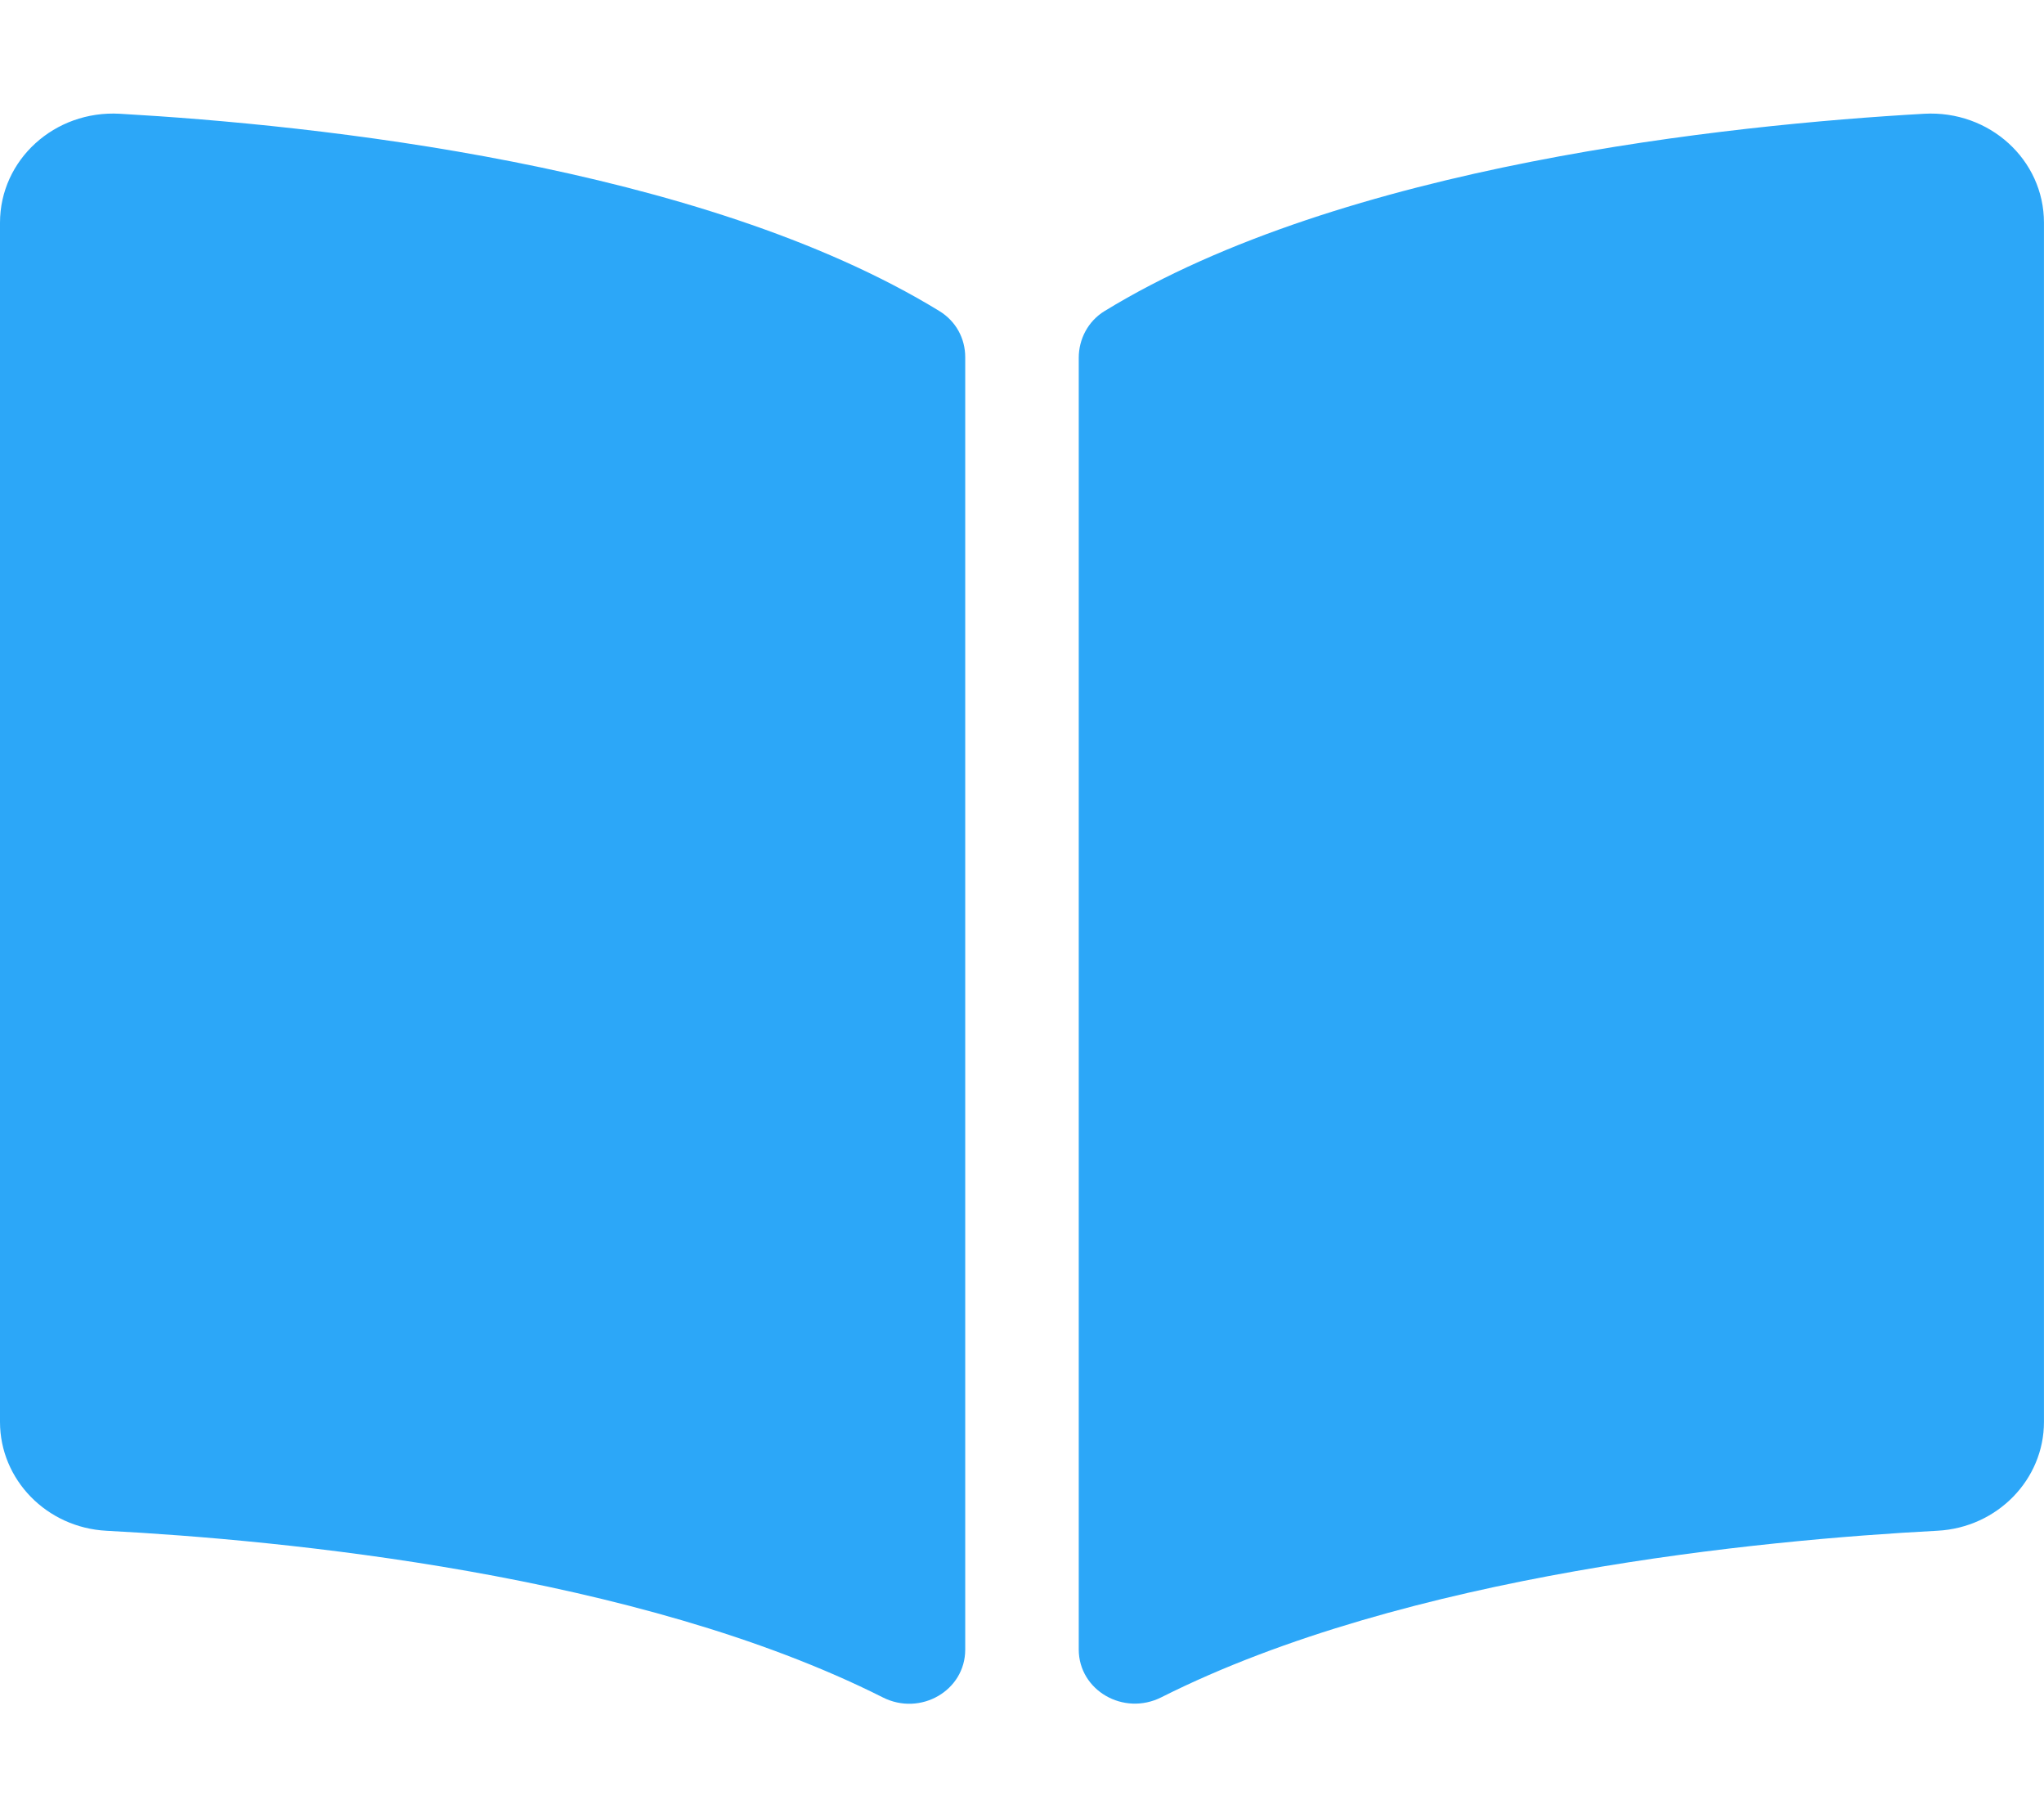
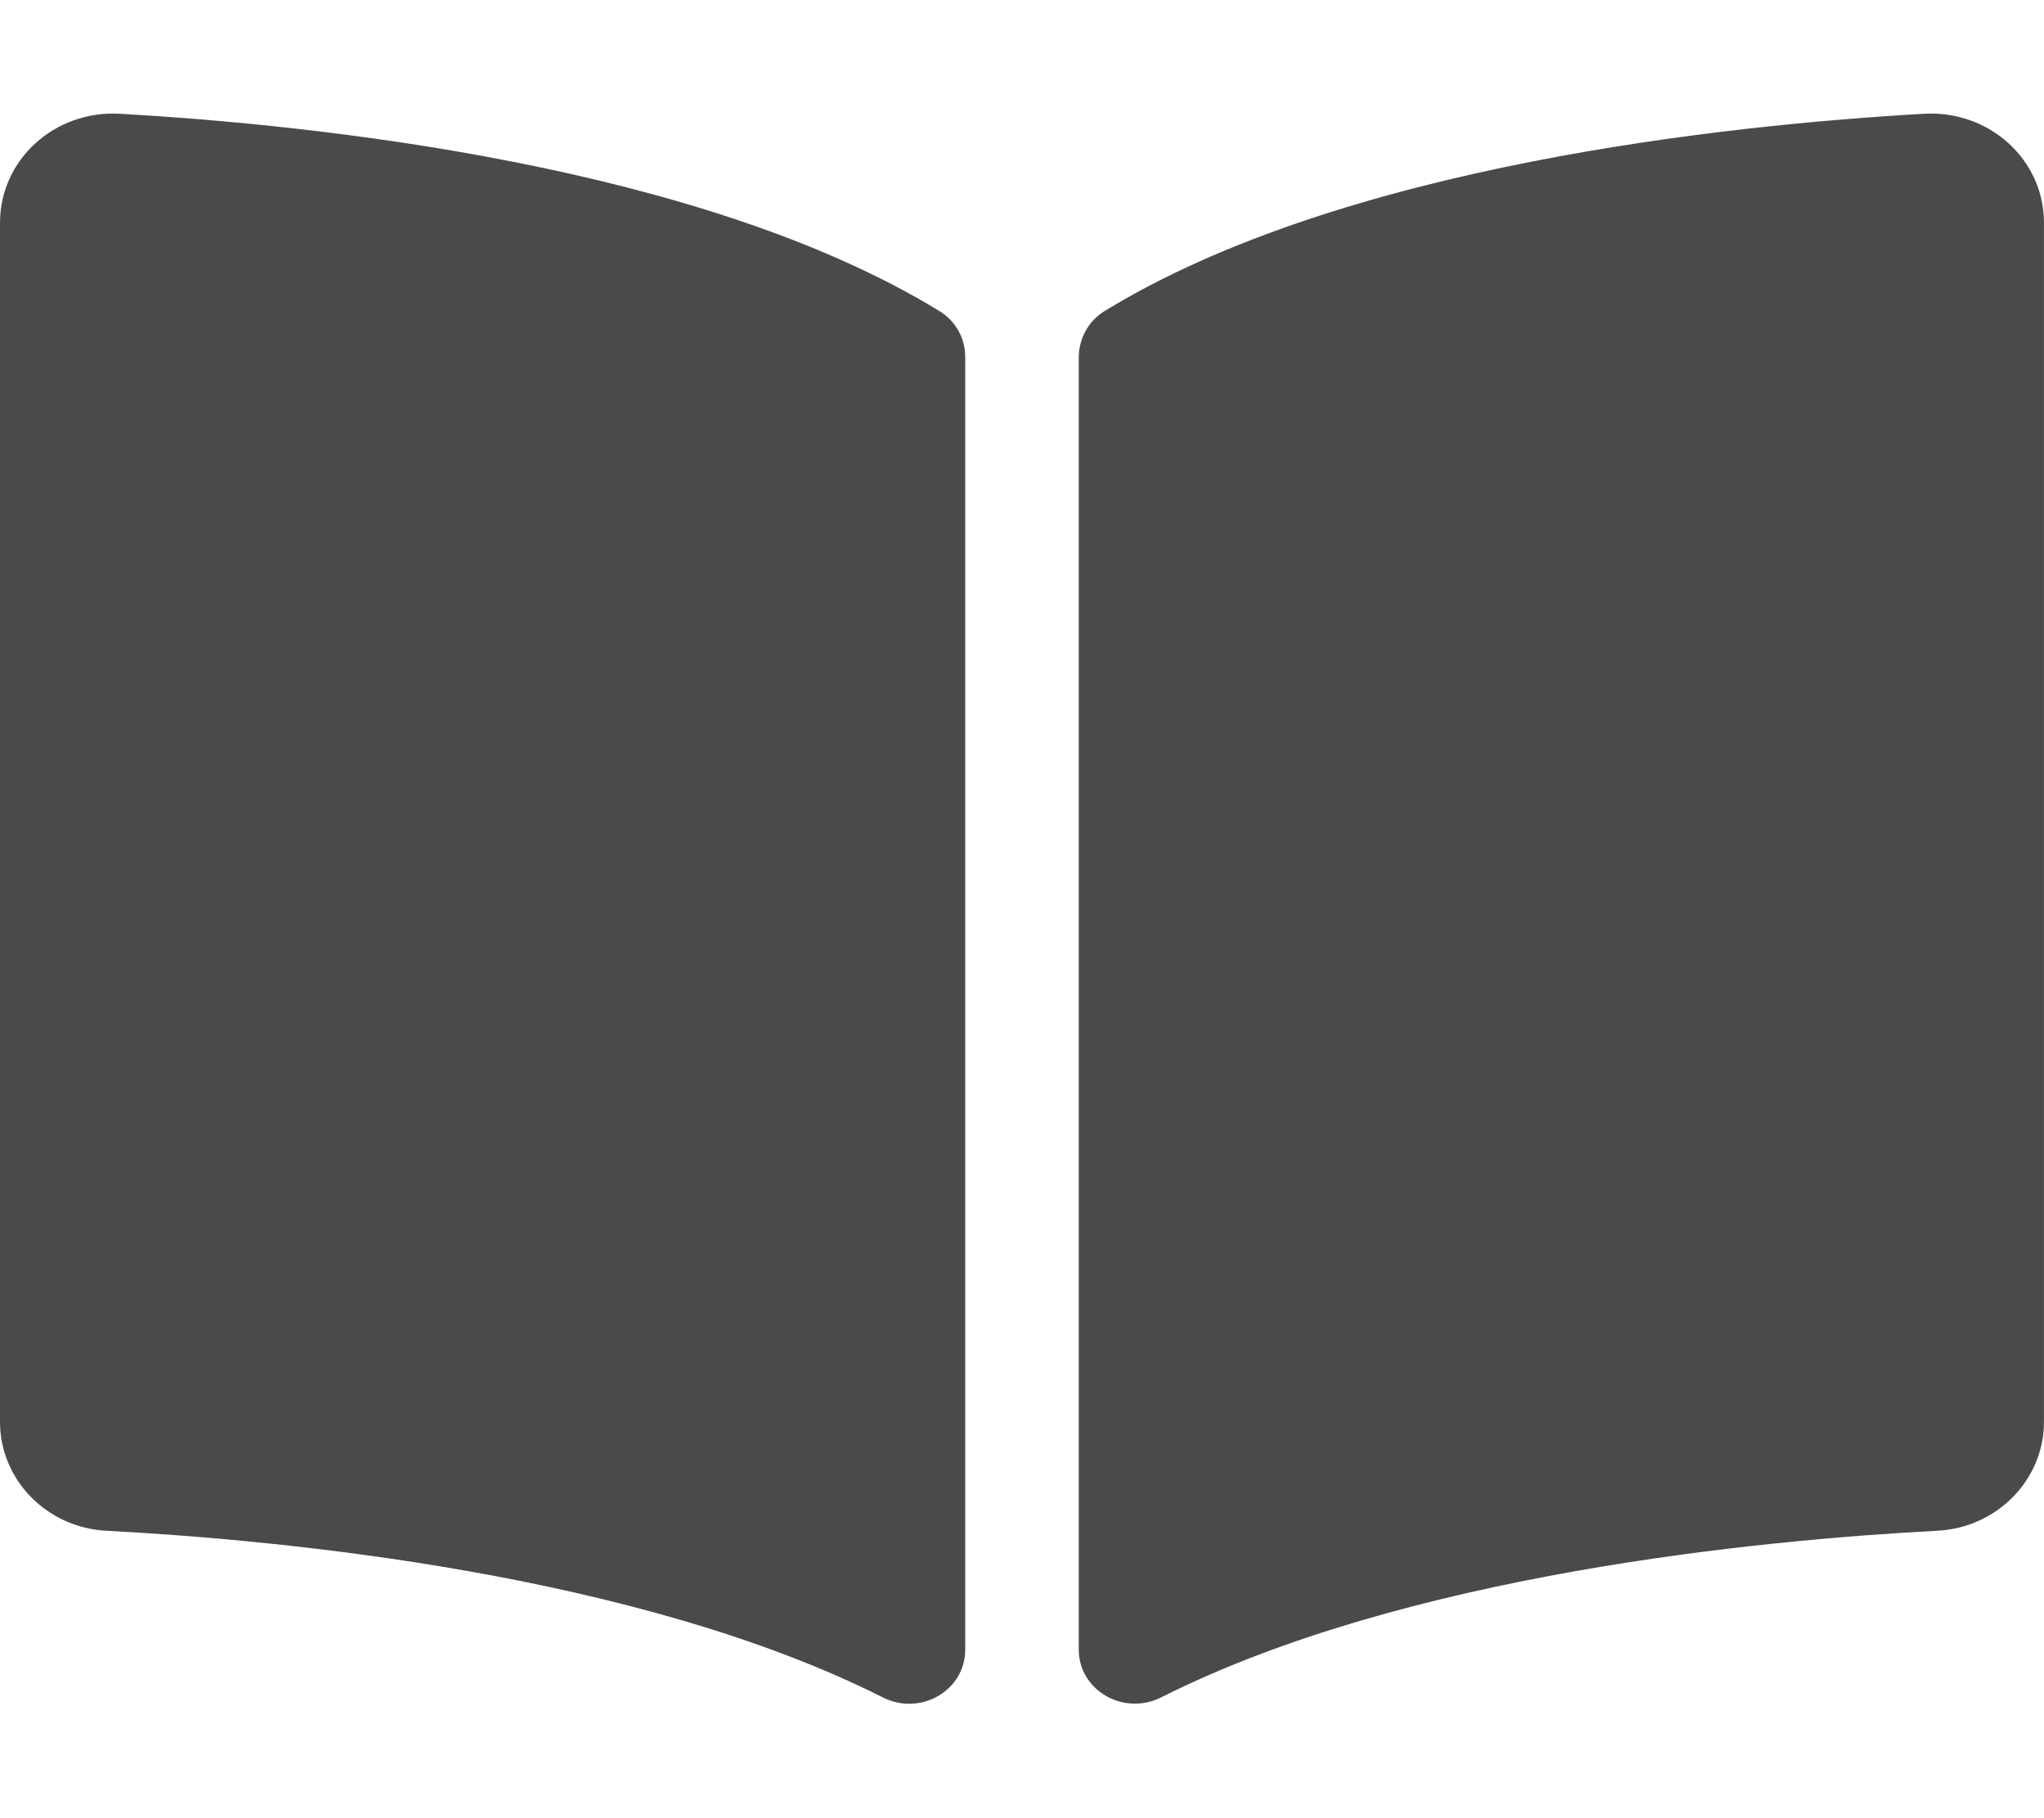
<svg xmlns="http://www.w3.org/2000/svg" aria-hidden="true" focusable="false" data-prefix="fas" data-icon="book-open" role="img" viewBox="0 0 576 512" class="svg-inline--fa fa-book-open fa-w-18 fa-7x">
-   <path fill="#2ca7f8" d="M542.22 32.05c-54.8 3.11-163.72 14.43-230.96 55.59-4.64 2.84-7.27 7.89-7.27 13.17v363.87c0 11.55 12.63 18.85 23.28 13.49 69.18-34.82 169.23-44.32 218.7-46.92 16.89-.89 30.02-14.43 30.02-30.66V62.75c.01-17.71-15.35-31.74-33.77-30.7zM264.73 87.64C197.5 46.48 88.58 35.17 33.78 32.05 15.36 31.01 0 45.04 0 62.75V400.6c0 16.24 13.13 29.78 30.02 30.66 49.49 2.6 149.59 12.11 218.77 46.95 10.62 5.35 23.21-1.94 23.21-13.46V100.63c0-5.29-2.62-10.14-7.27-12.99z" class="" />
+   <path fill="#4a4a4a" d="M542.22 32.05c-54.8 3.11-163.72 14.43-230.96 55.59-4.64 2.84-7.27 7.89-7.27 13.17v363.87c0 11.55 12.63 18.85 23.28 13.49 69.18-34.82 169.23-44.32 218.7-46.92 16.89-.89 30.02-14.43 30.02-30.66V62.75c.01-17.71-15.35-31.74-33.77-30.7zM264.73 87.64C197.5 46.48 88.58 35.17 33.78 32.05 15.36 31.01 0 45.04 0 62.75V400.6c0 16.24 13.13 29.78 30.02 30.66 49.49 2.6 149.59 12.11 218.77 46.95 10.62 5.35 23.21-1.94 23.21-13.46V100.63c0-5.29-2.62-10.14-7.27-12.99z" class="" />
</svg>
